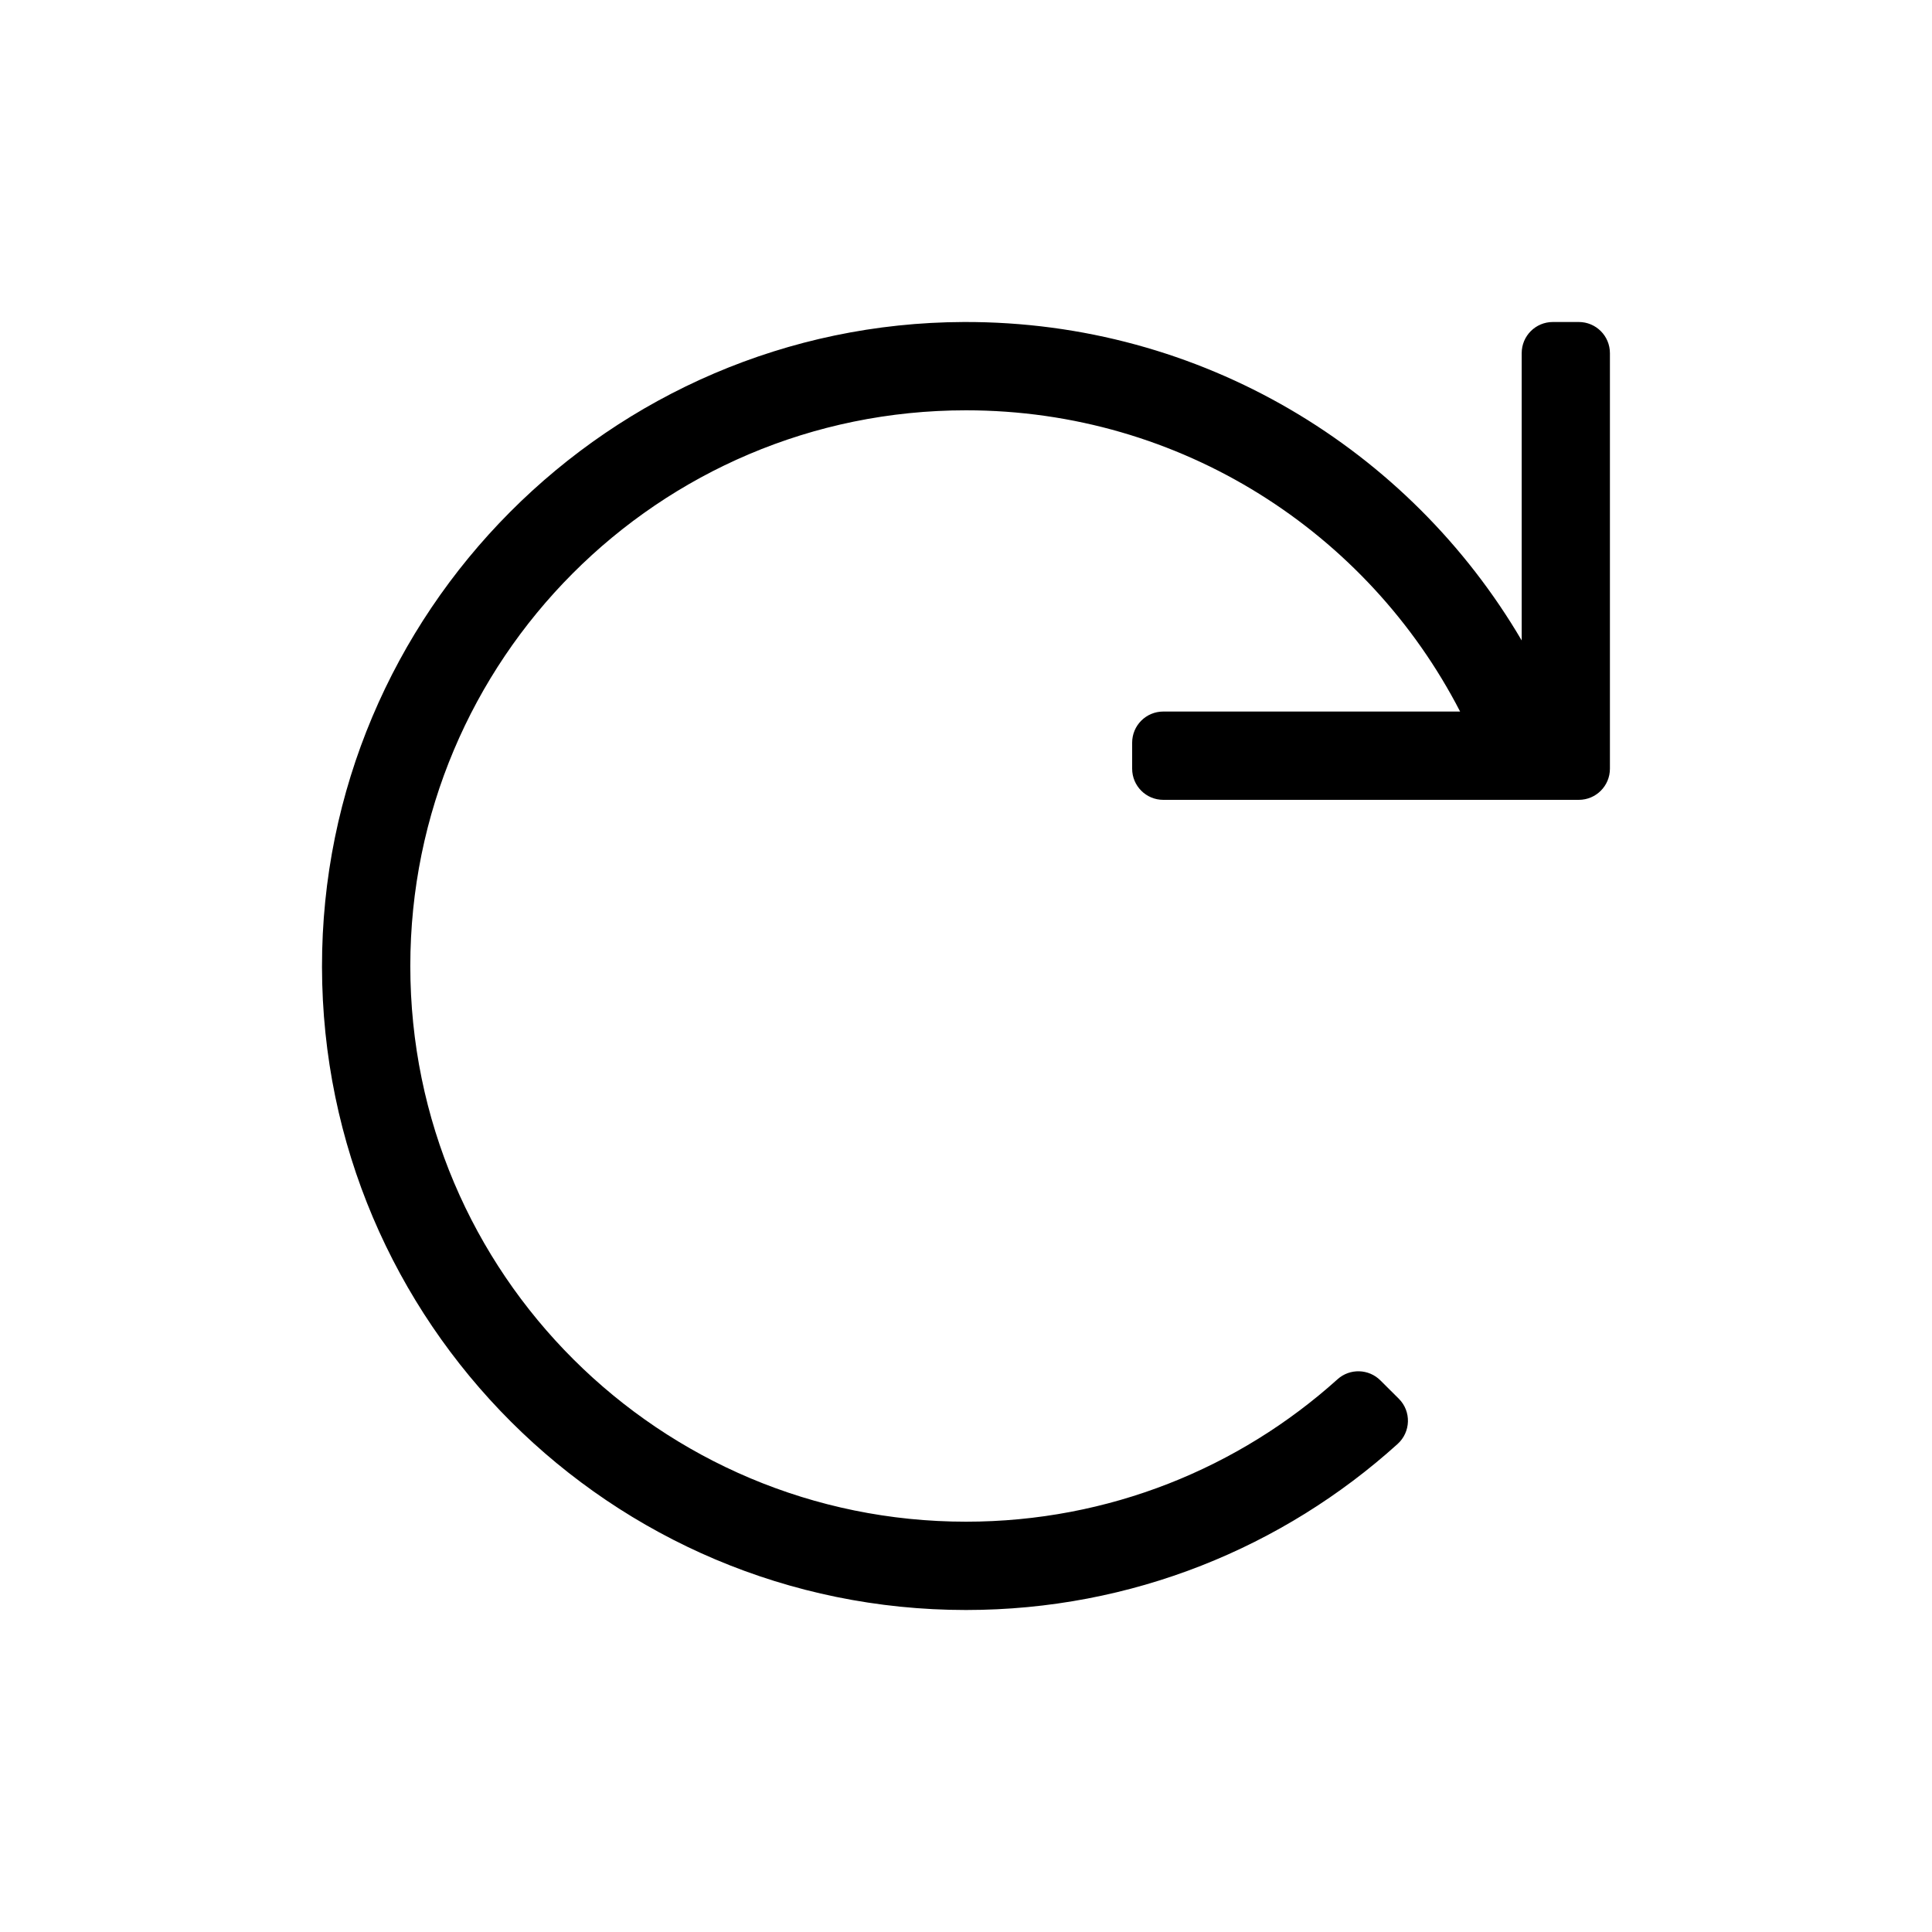
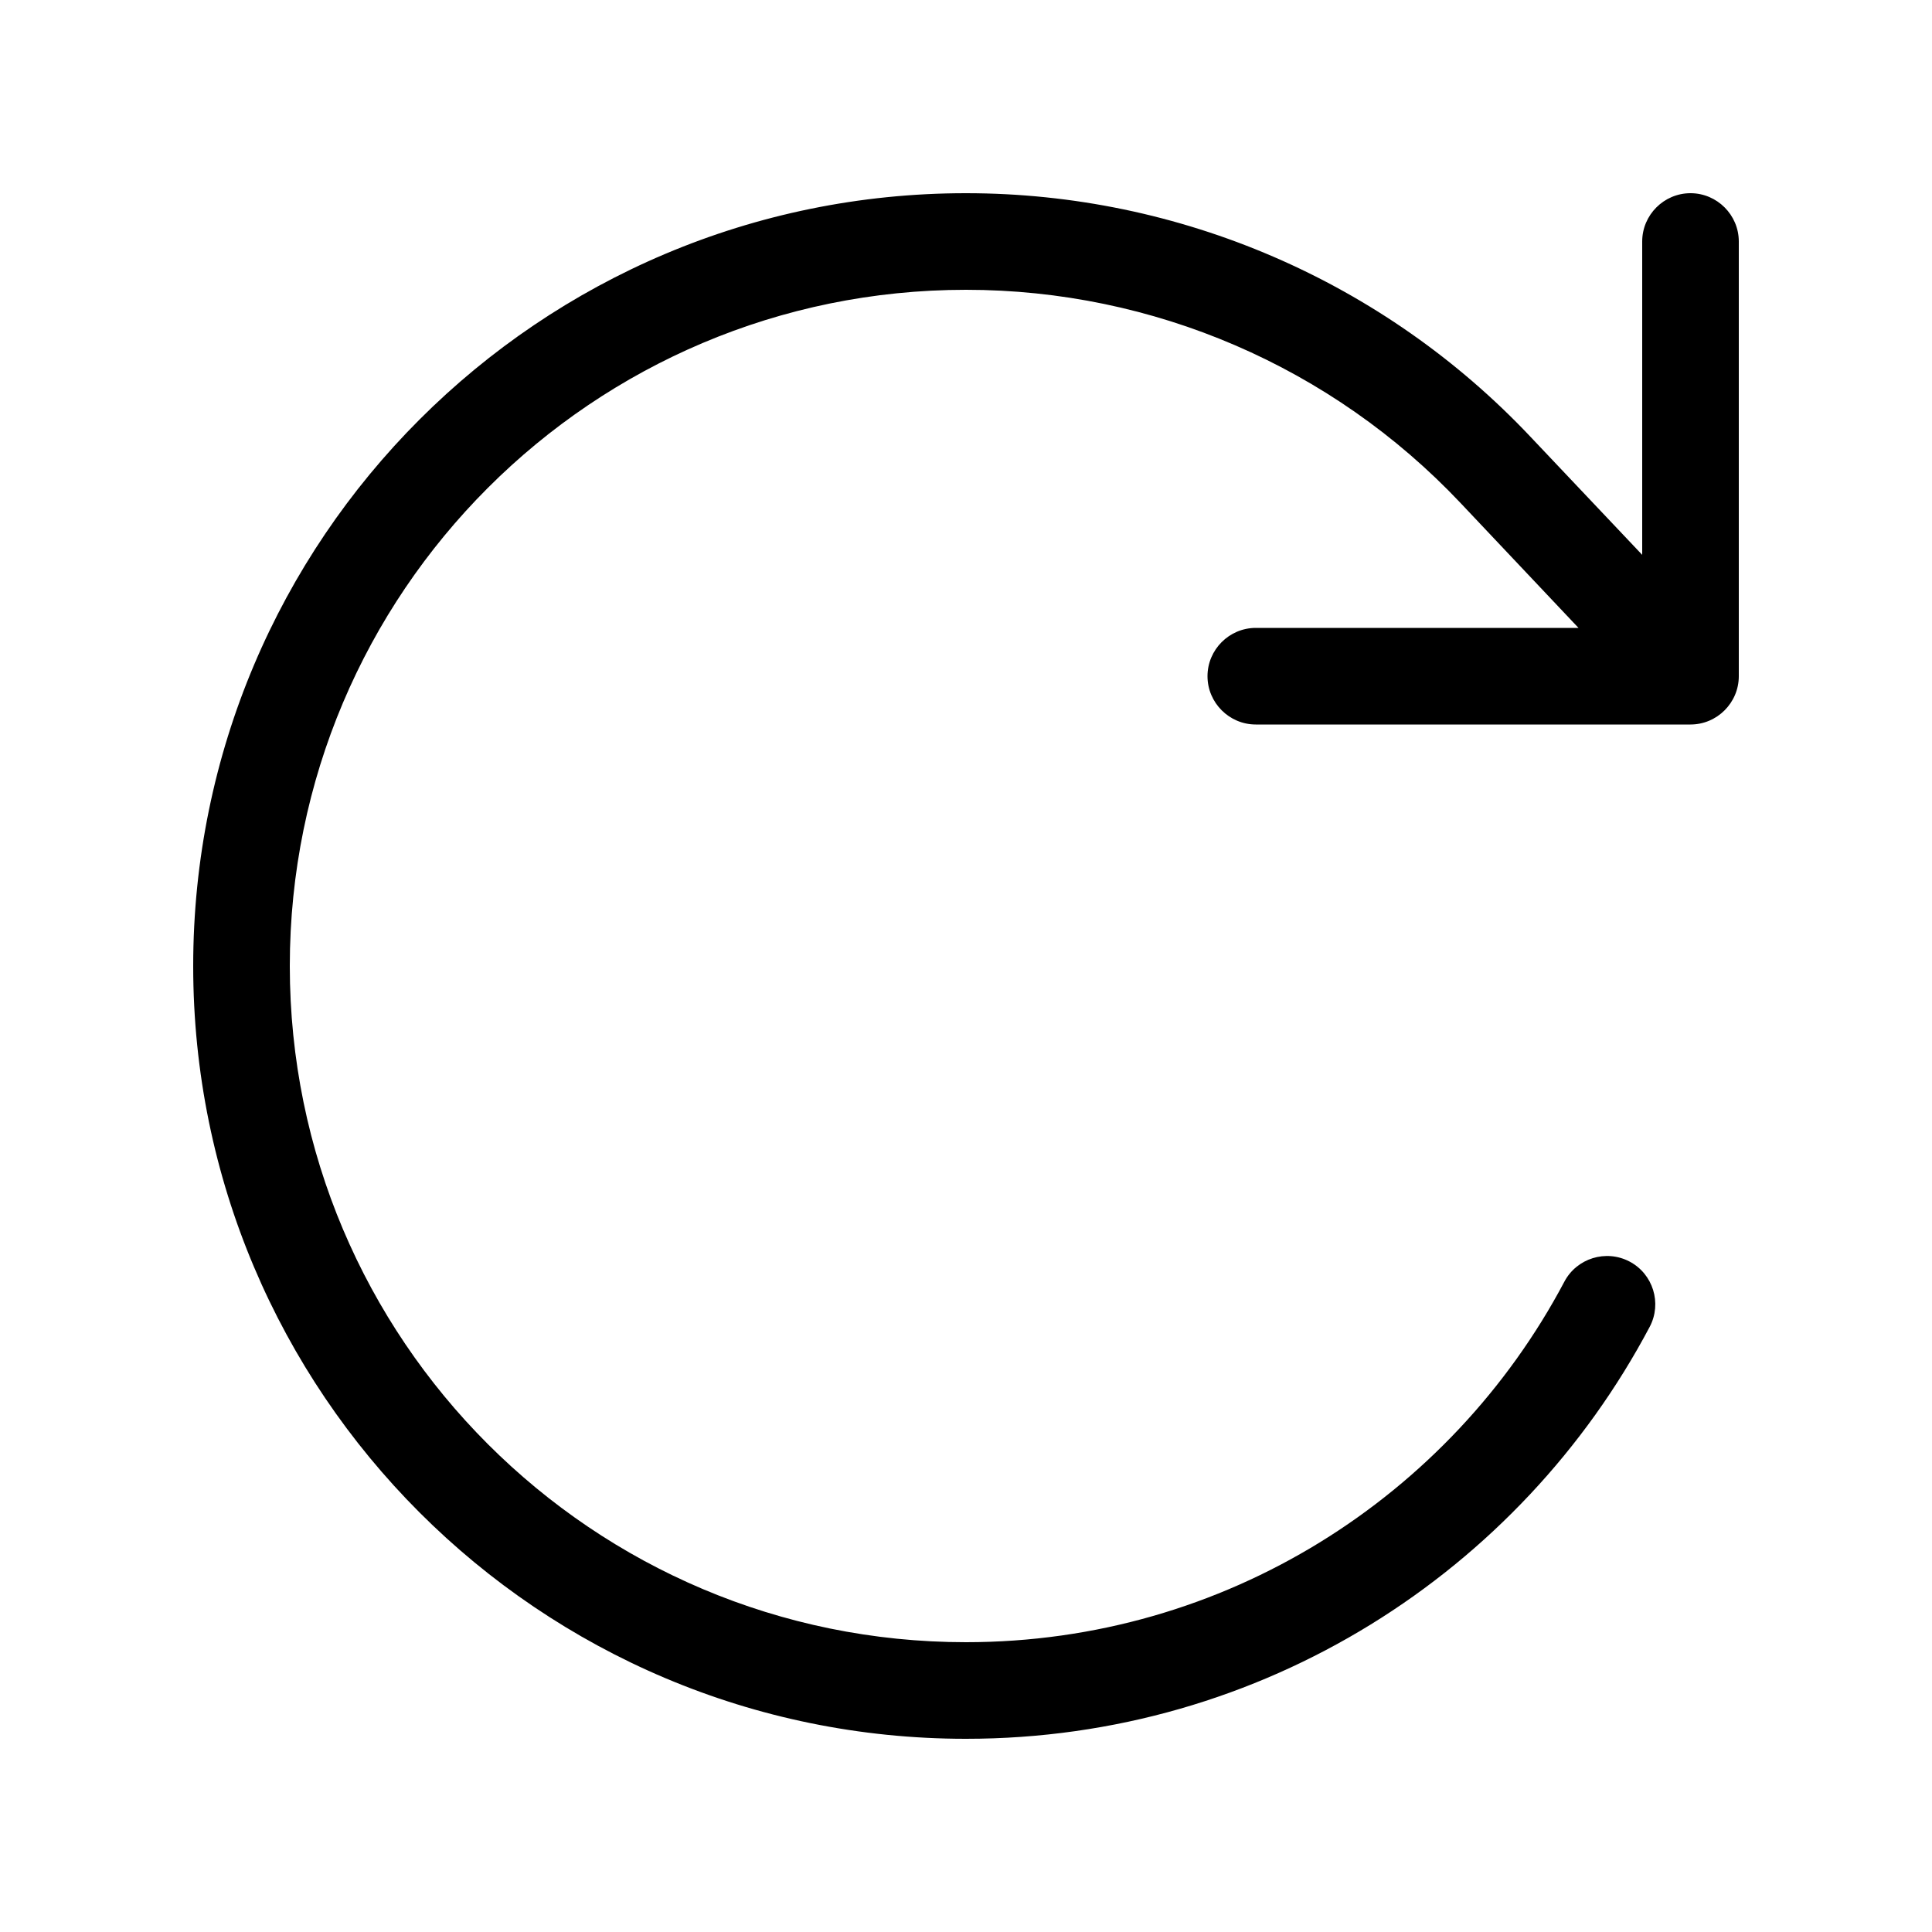
- <svg xmlns="http://www.w3.org/2000/svg" viewBox="0 0 24 24" version="1.1" id="svg4" width="24" height="24">
-   <defs id="defs8" />
-   <path d="m 19.613,4 h -0.323 c -0.214,0 -0.387,0.173 -0.387,0.387 V 7.956 C 17.51,5.582 14.928,3.991 11.974,4 7.575,4.014 3.993,7.613 4,12.013 4.007,16.425 7.586,20 12,20 c 2.062,0 3.942,-0.78 5.361,-2.062 0.165,-0.149 0.173,-0.405 0.016,-0.562 L 17.148,17.148 c -0.145,-0.145 -0.379,-0.152 -0.532,-0.015 -1.222,1.1 -2.84,1.77 -4.616,1.77 -3.798,0 -6.903,-3.075 -6.903,-6.903 0,-3.798 3.075,-6.903 6.903,-6.903 2.673,0 4.992,1.519 6.138,3.742 h -3.687 c -0.214,0 -0.387,0.173 -0.387,0.387 v 0.323 c 0,0.214 0.173,0.387 0.387,0.387 h 5.161 c 0.214,0 0.387,-0.173 0.387,-0.387 V 4.387 c 0,-0.214 -0.173,-0.387 -0.387,-0.387 z" id="path2" style="stroke-width:0.032" />
+ <svg xmlns="http://www.w3.org/2000/svg" height="24" width="24" viewBox="0 0 640 640">
+   <path d="M560 64C551.2 64 544 71.2 544 80L544 183.8L507 144.7C458.4 93.2 390.8 64 320 64C178.6 64 64 178.6 64 320C64 461.4 178.6 576 320 576C418.3 576 503.6 520.6 546.5 439.5C550.6 431.7 547.6 422 539.8 417.9C532 413.8 522.3 416.8 518.2 424.6C480.6 495.6 405.9 544 320 544C196.3 544 96 443.7 96 320C96 196.3 196.3 96 320 96C382 96 441.2 121.5 483.8 166.6L522.9 208L416 208C407.2 208 400 215.2 400 224C400 232.8 407.2 240 416 240L560 240C568.8 240 576 232.8 576 224L576 80C576 71.2 568.8 64 560 64z" />
</svg>
